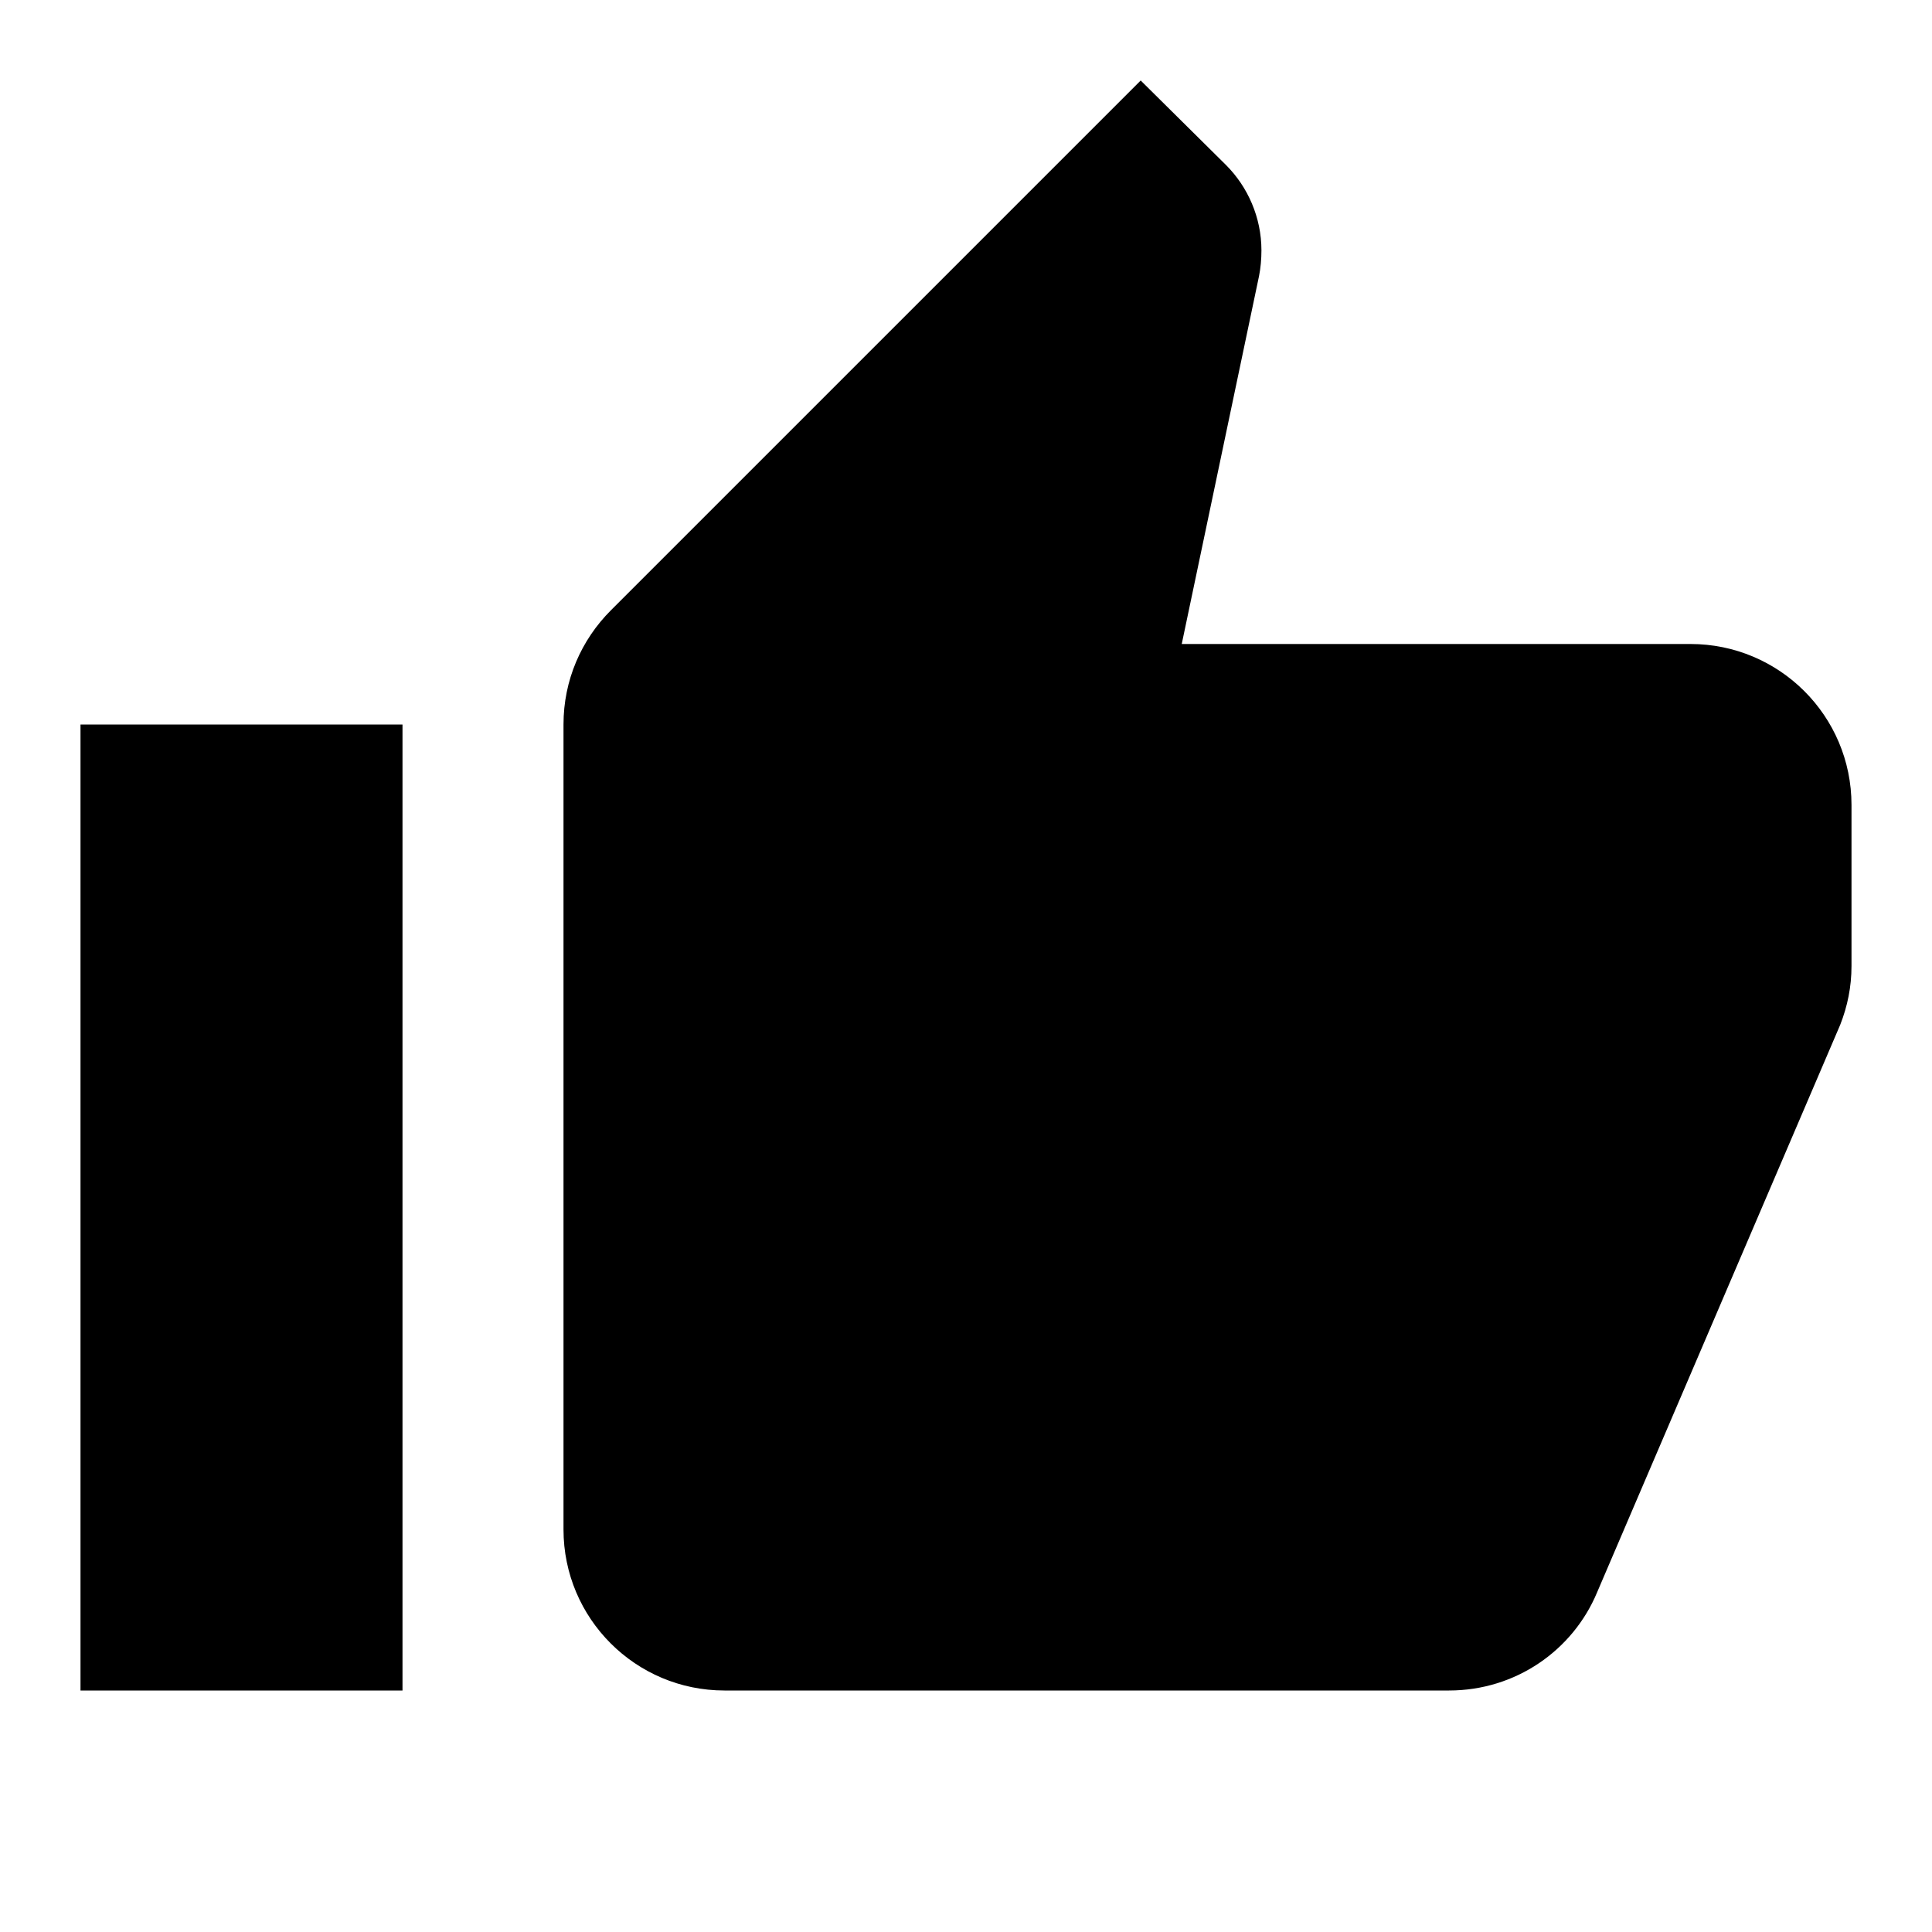
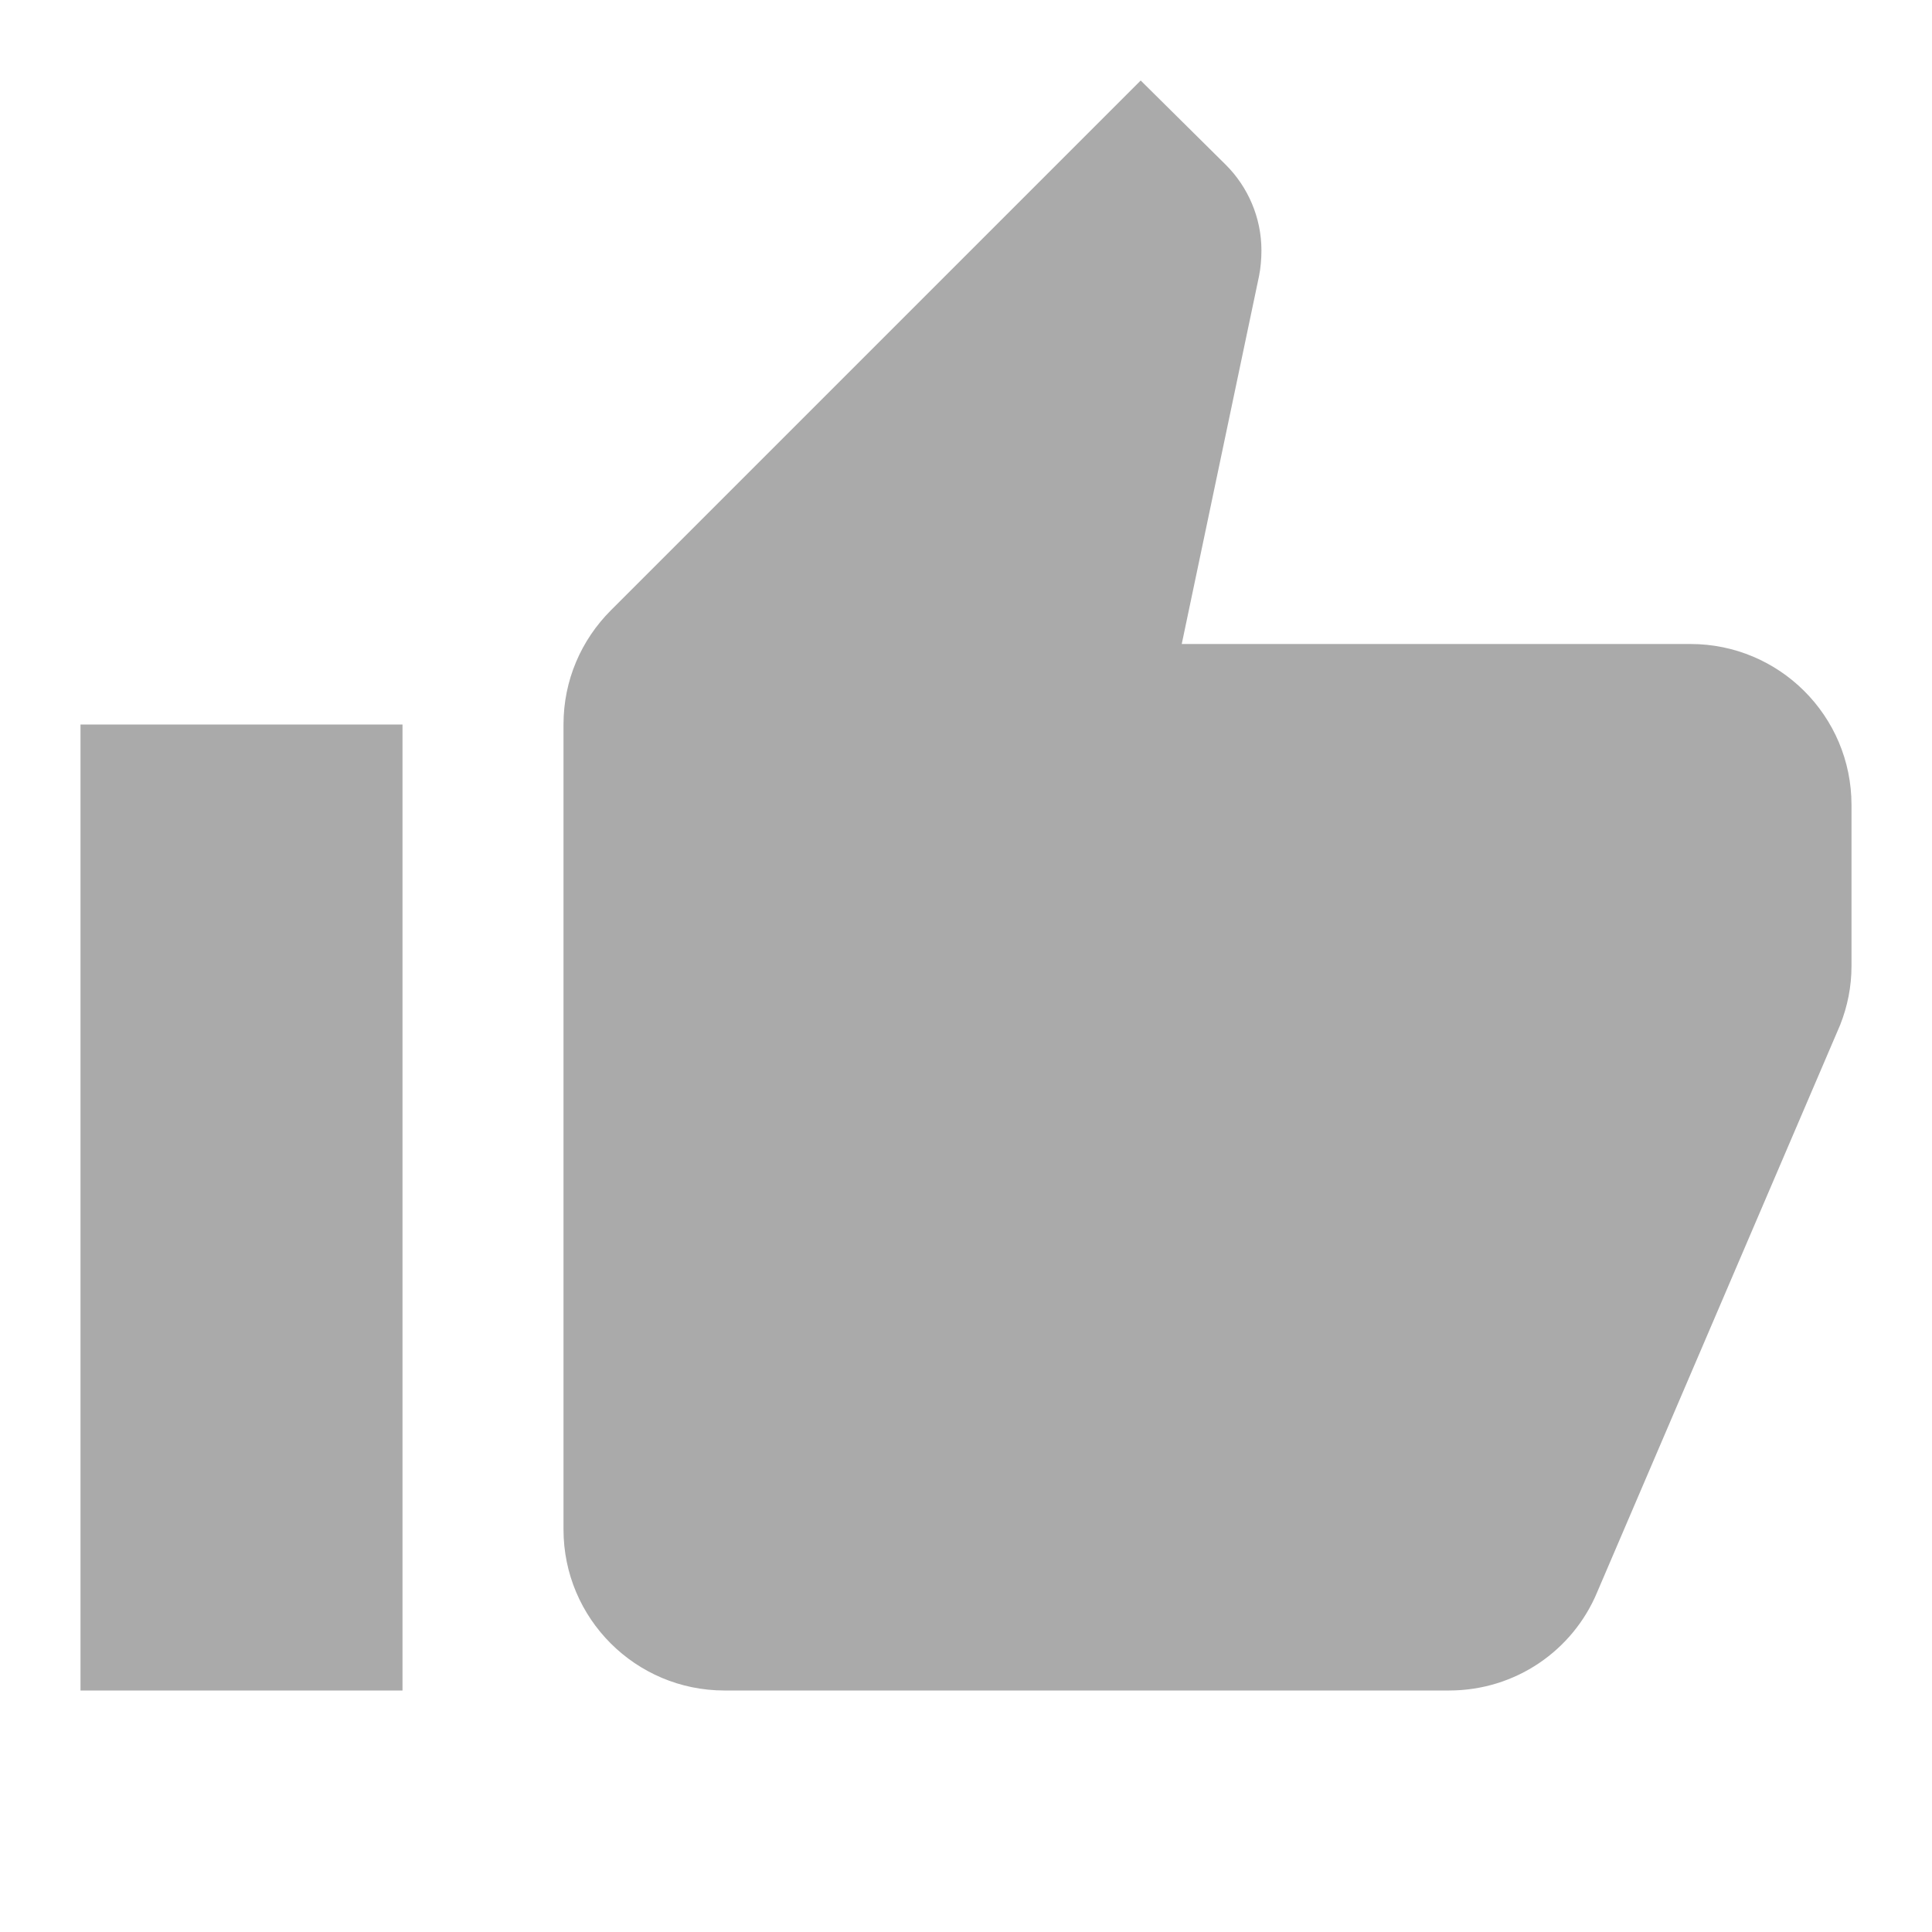
<svg xmlns="http://www.w3.org/2000/svg" version="1.1" width="24" height="24" viewBox="0 0 24 24">
-   <path d="M23,10C23,8.89 22.1,8 21,8H14.68L15.64,3.43C15.66,3.33 15.67,3.22 15.67,3.11C15.67,2.7 15.5,2.32 15.23,2.05L14.17,1L7.59,7.58C7.22,7.95 7,8.45 7,9V19A2,2 0 0,0 9,21H18C18.83,21 19.54,20.5 19.84,19.78L22.86,12.73C22.95,12.5 23,12.26 23,12V10M1,21H5V9H1V21Z" />
+   <path fill="#aaa" d="M23,10C23,8.89 22.1,8 21,8H14.68L15.64,3.43C15.66,3.33 15.67,3.22 15.67,3.11C15.67,2.7 15.5,2.32 15.23,2.05L14.17,1L7.59,7.58C7.22,7.95 7,8.45 7,9V19A2,2 0 0,0 9,21H18C18.83,21 19.54,20.5 19.84,19.78L22.86,12.73C22.95,12.5 23,12.26 23,12V10M1,21H5V9H1V21Z" />
</svg>
